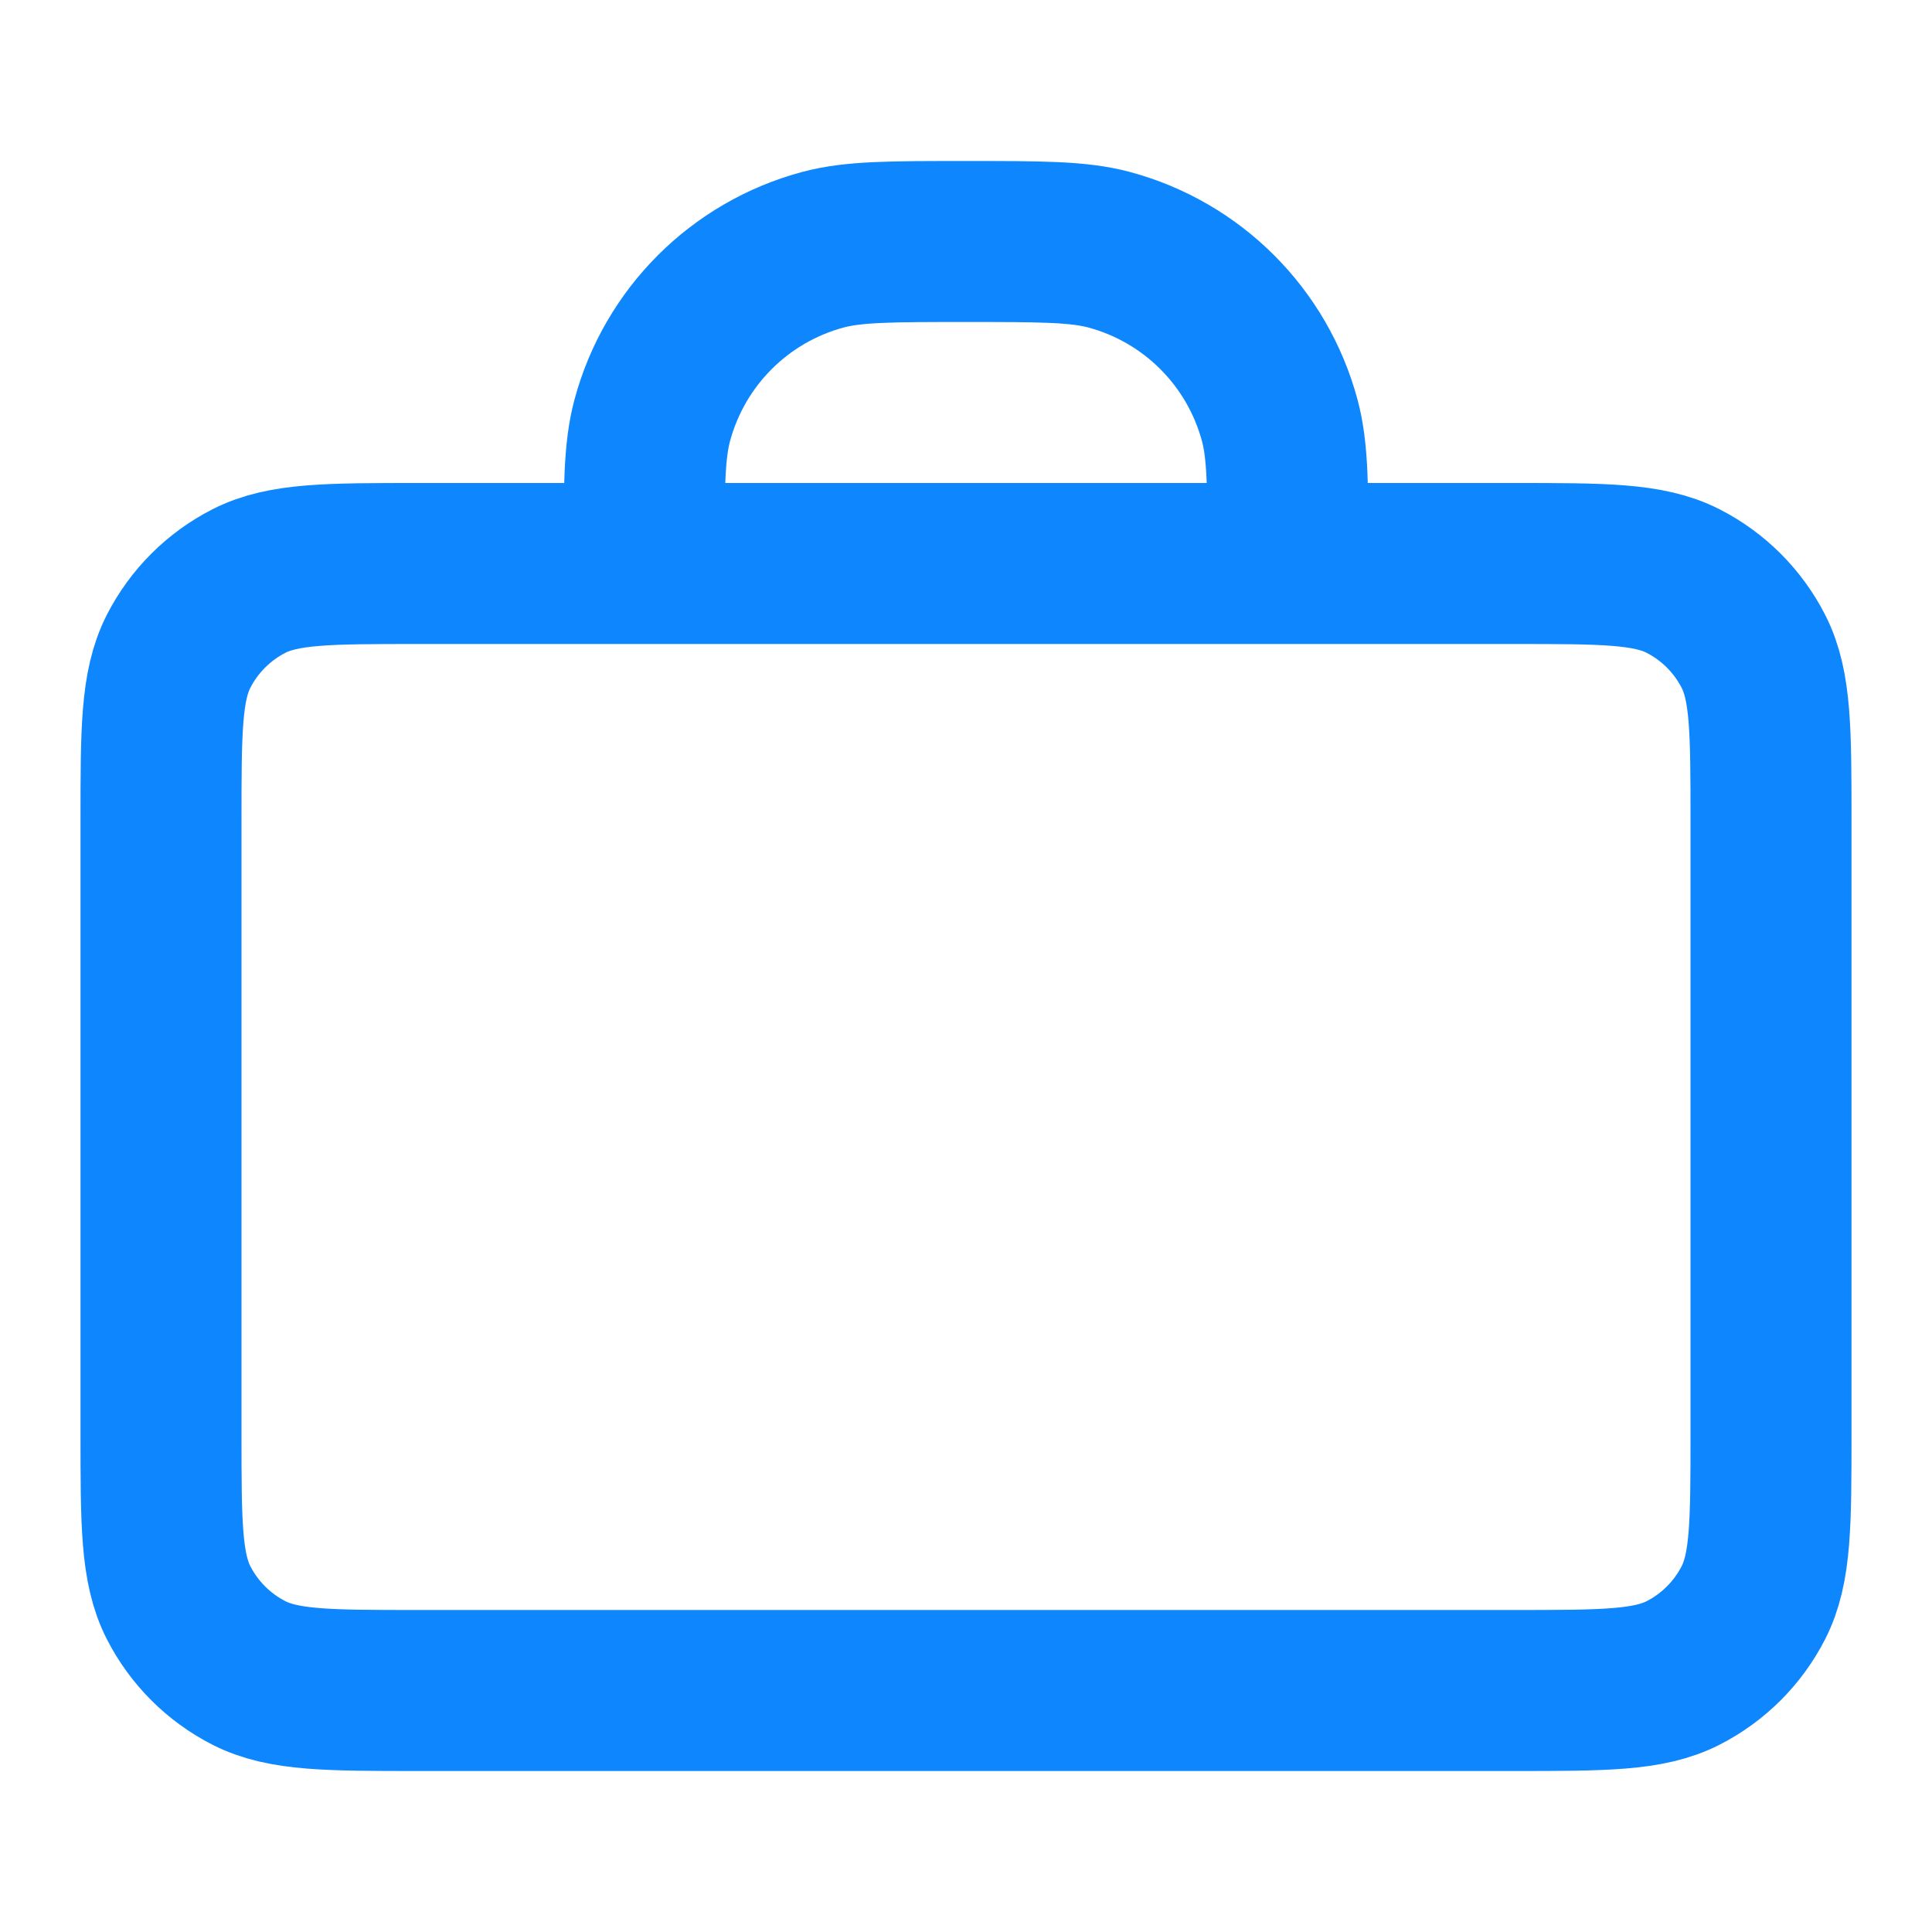
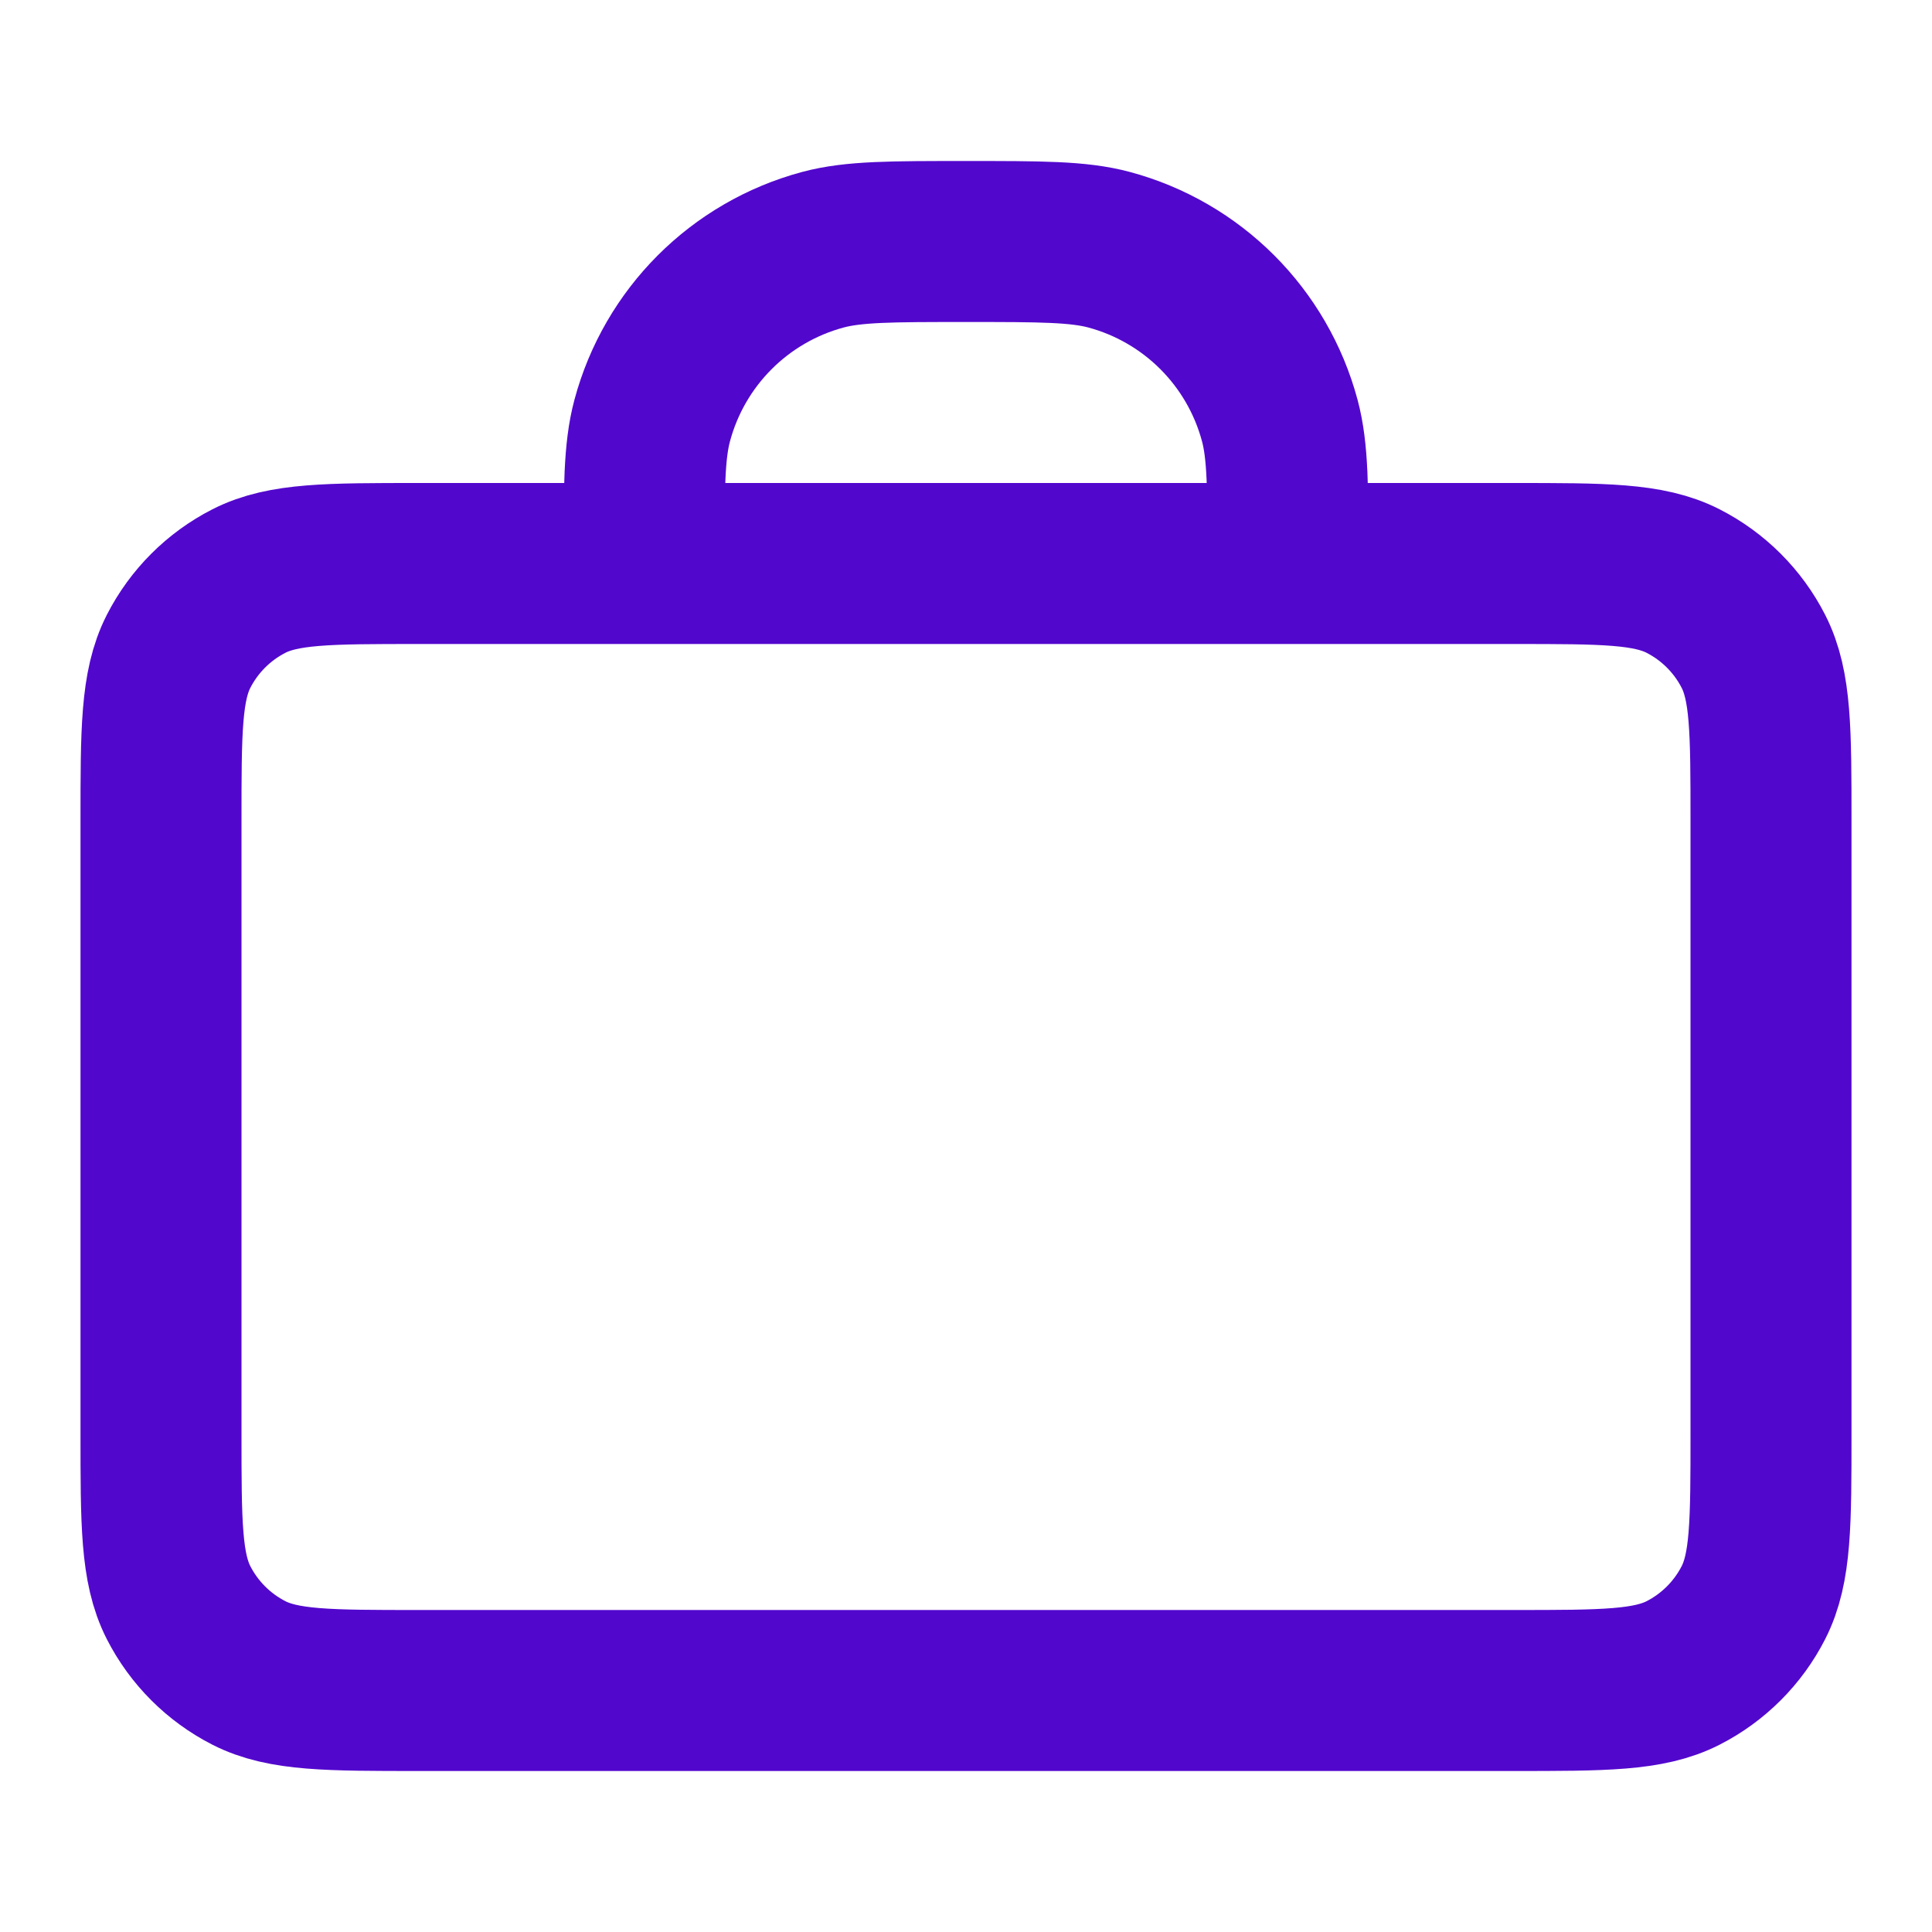
<svg xmlns="http://www.w3.org/2000/svg" width="24" height="24" viewBox="0 0 24 24" fill="none">
-   <path d="M16 7C16 6.07 16 5.605 15.898 5.224C15.62 4.188 14.812 3.38 13.777 3.102C13.395 3 12.93 3 12 3C11.07 3 10.605 3 10.223 3.102C9.188 3.38 8.38 4.188 8.102 5.224C8 5.605 8 6.07 8 7M5.2 21H18.8C19.92 21 20.48 21 20.908 20.782C21.284 20.59 21.59 20.284 21.782 19.908C22 19.48 22 18.92 22 17.8V10.2C22 9.08 22 8.52 21.782 8.092C21.59 7.716 21.284 7.41 20.908 7.218C20.48 7 19.92 7 18.8 7H5.2C4.08 7 3.52 7 3.092 7.218C2.716 7.41 2.41 7.716 2.218 8.092C2 8.52 2 9.08 2 10.2V17.8C2 18.92 2 19.48 2.218 19.908C2.41 20.284 2.716 20.59 3.092 20.782C3.52 21 4.08 21 5.2 21Z" stroke="#0E87FE" stroke-width="2" stroke-linecap="round" stroke-linejoin="round" />
+   <path d="M16 7C16 6.07 16 5.605 15.898 5.224C15.62 4.188 14.812 3.38 13.777 3.102C13.395 3 12.93 3 12 3C11.07 3 10.605 3 10.223 3.102C9.188 3.38 8.38 4.188 8.102 5.224C8 5.605 8 6.07 8 7M5.2 21H18.8C19.92 21 20.48 21 20.908 20.782C21.284 20.59 21.59 20.284 21.782 19.908C22 19.48 22 18.92 22 17.8V10.2C22 9.08 22 8.52 21.782 8.092C21.59 7.716 21.284 7.41 20.908 7.218C20.48 7 19.92 7 18.8 7H5.2C4.08 7 3.52 7 3.092 7.218C2.716 7.41 2.41 7.716 2.218 8.092C2 8.52 2 9.08 2 10.2V17.8C2 18.92 2 19.48 2.218 19.908C2.41 20.284 2.716 20.59 3.092 20.782C3.52 21 4.08 21 5.2 21Z" stroke="#5207CD" stroke-width="2" stroke-linecap="round" stroke-linejoin="round" />
</svg>
